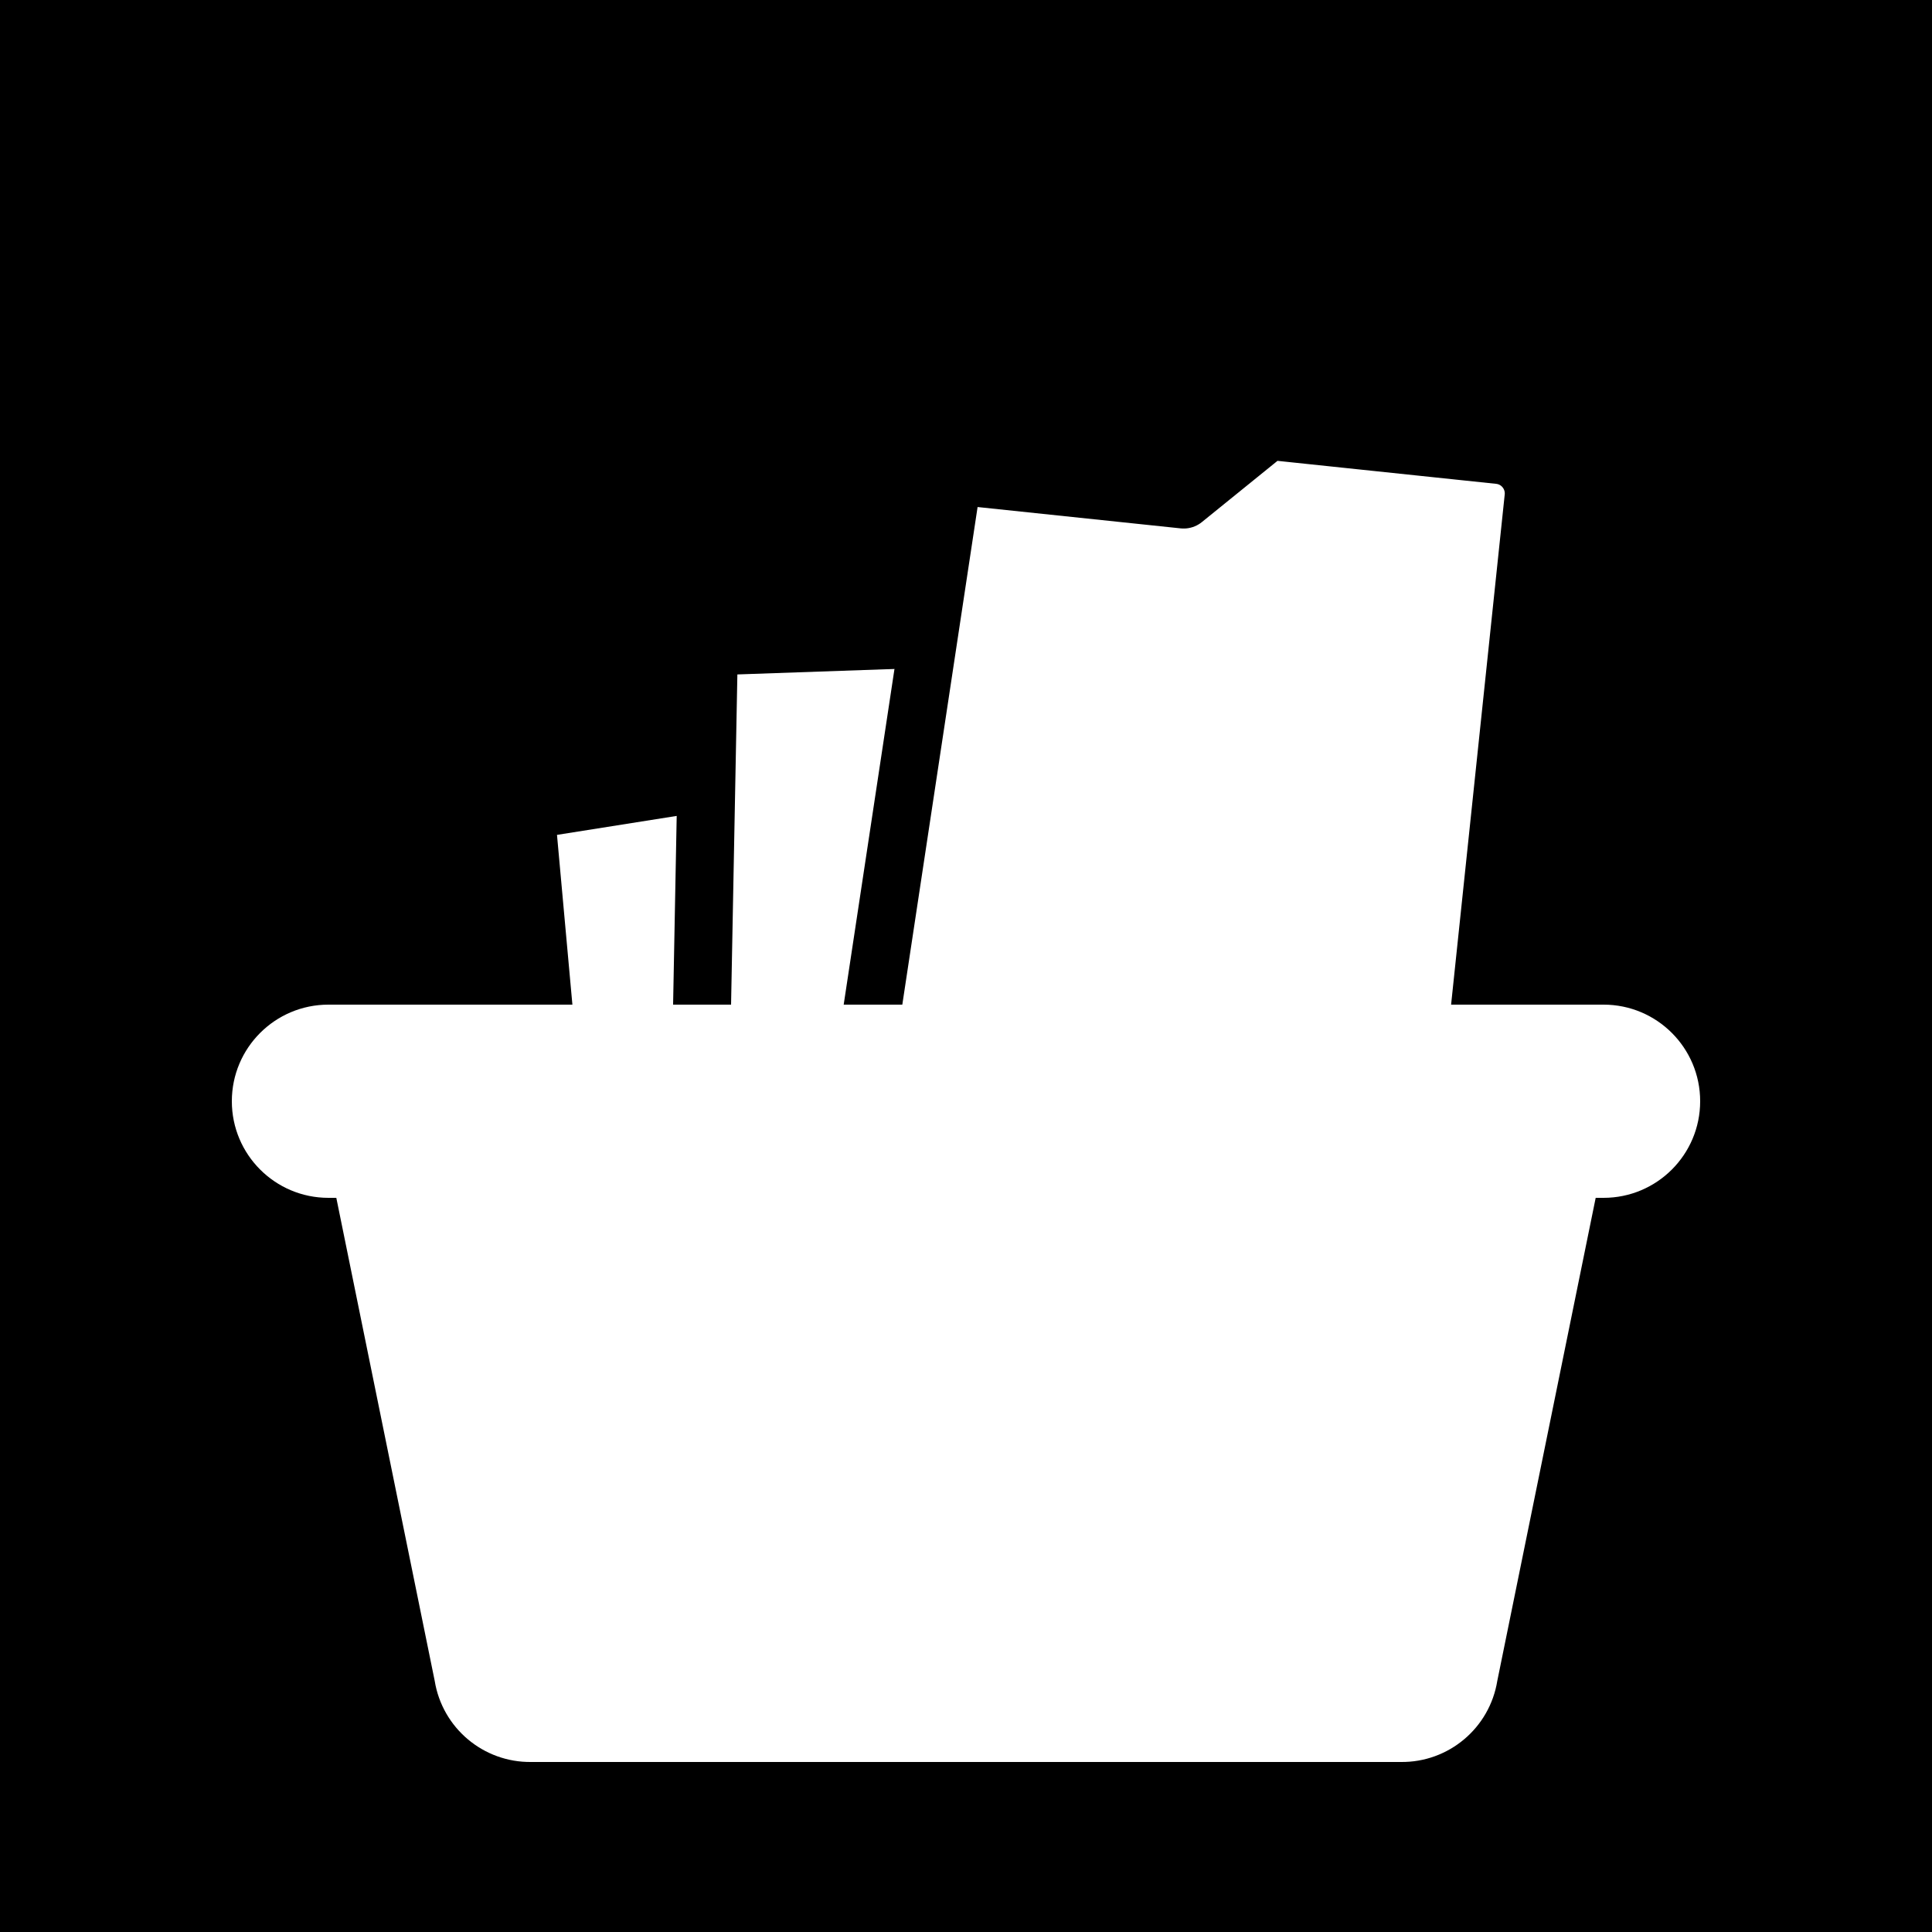
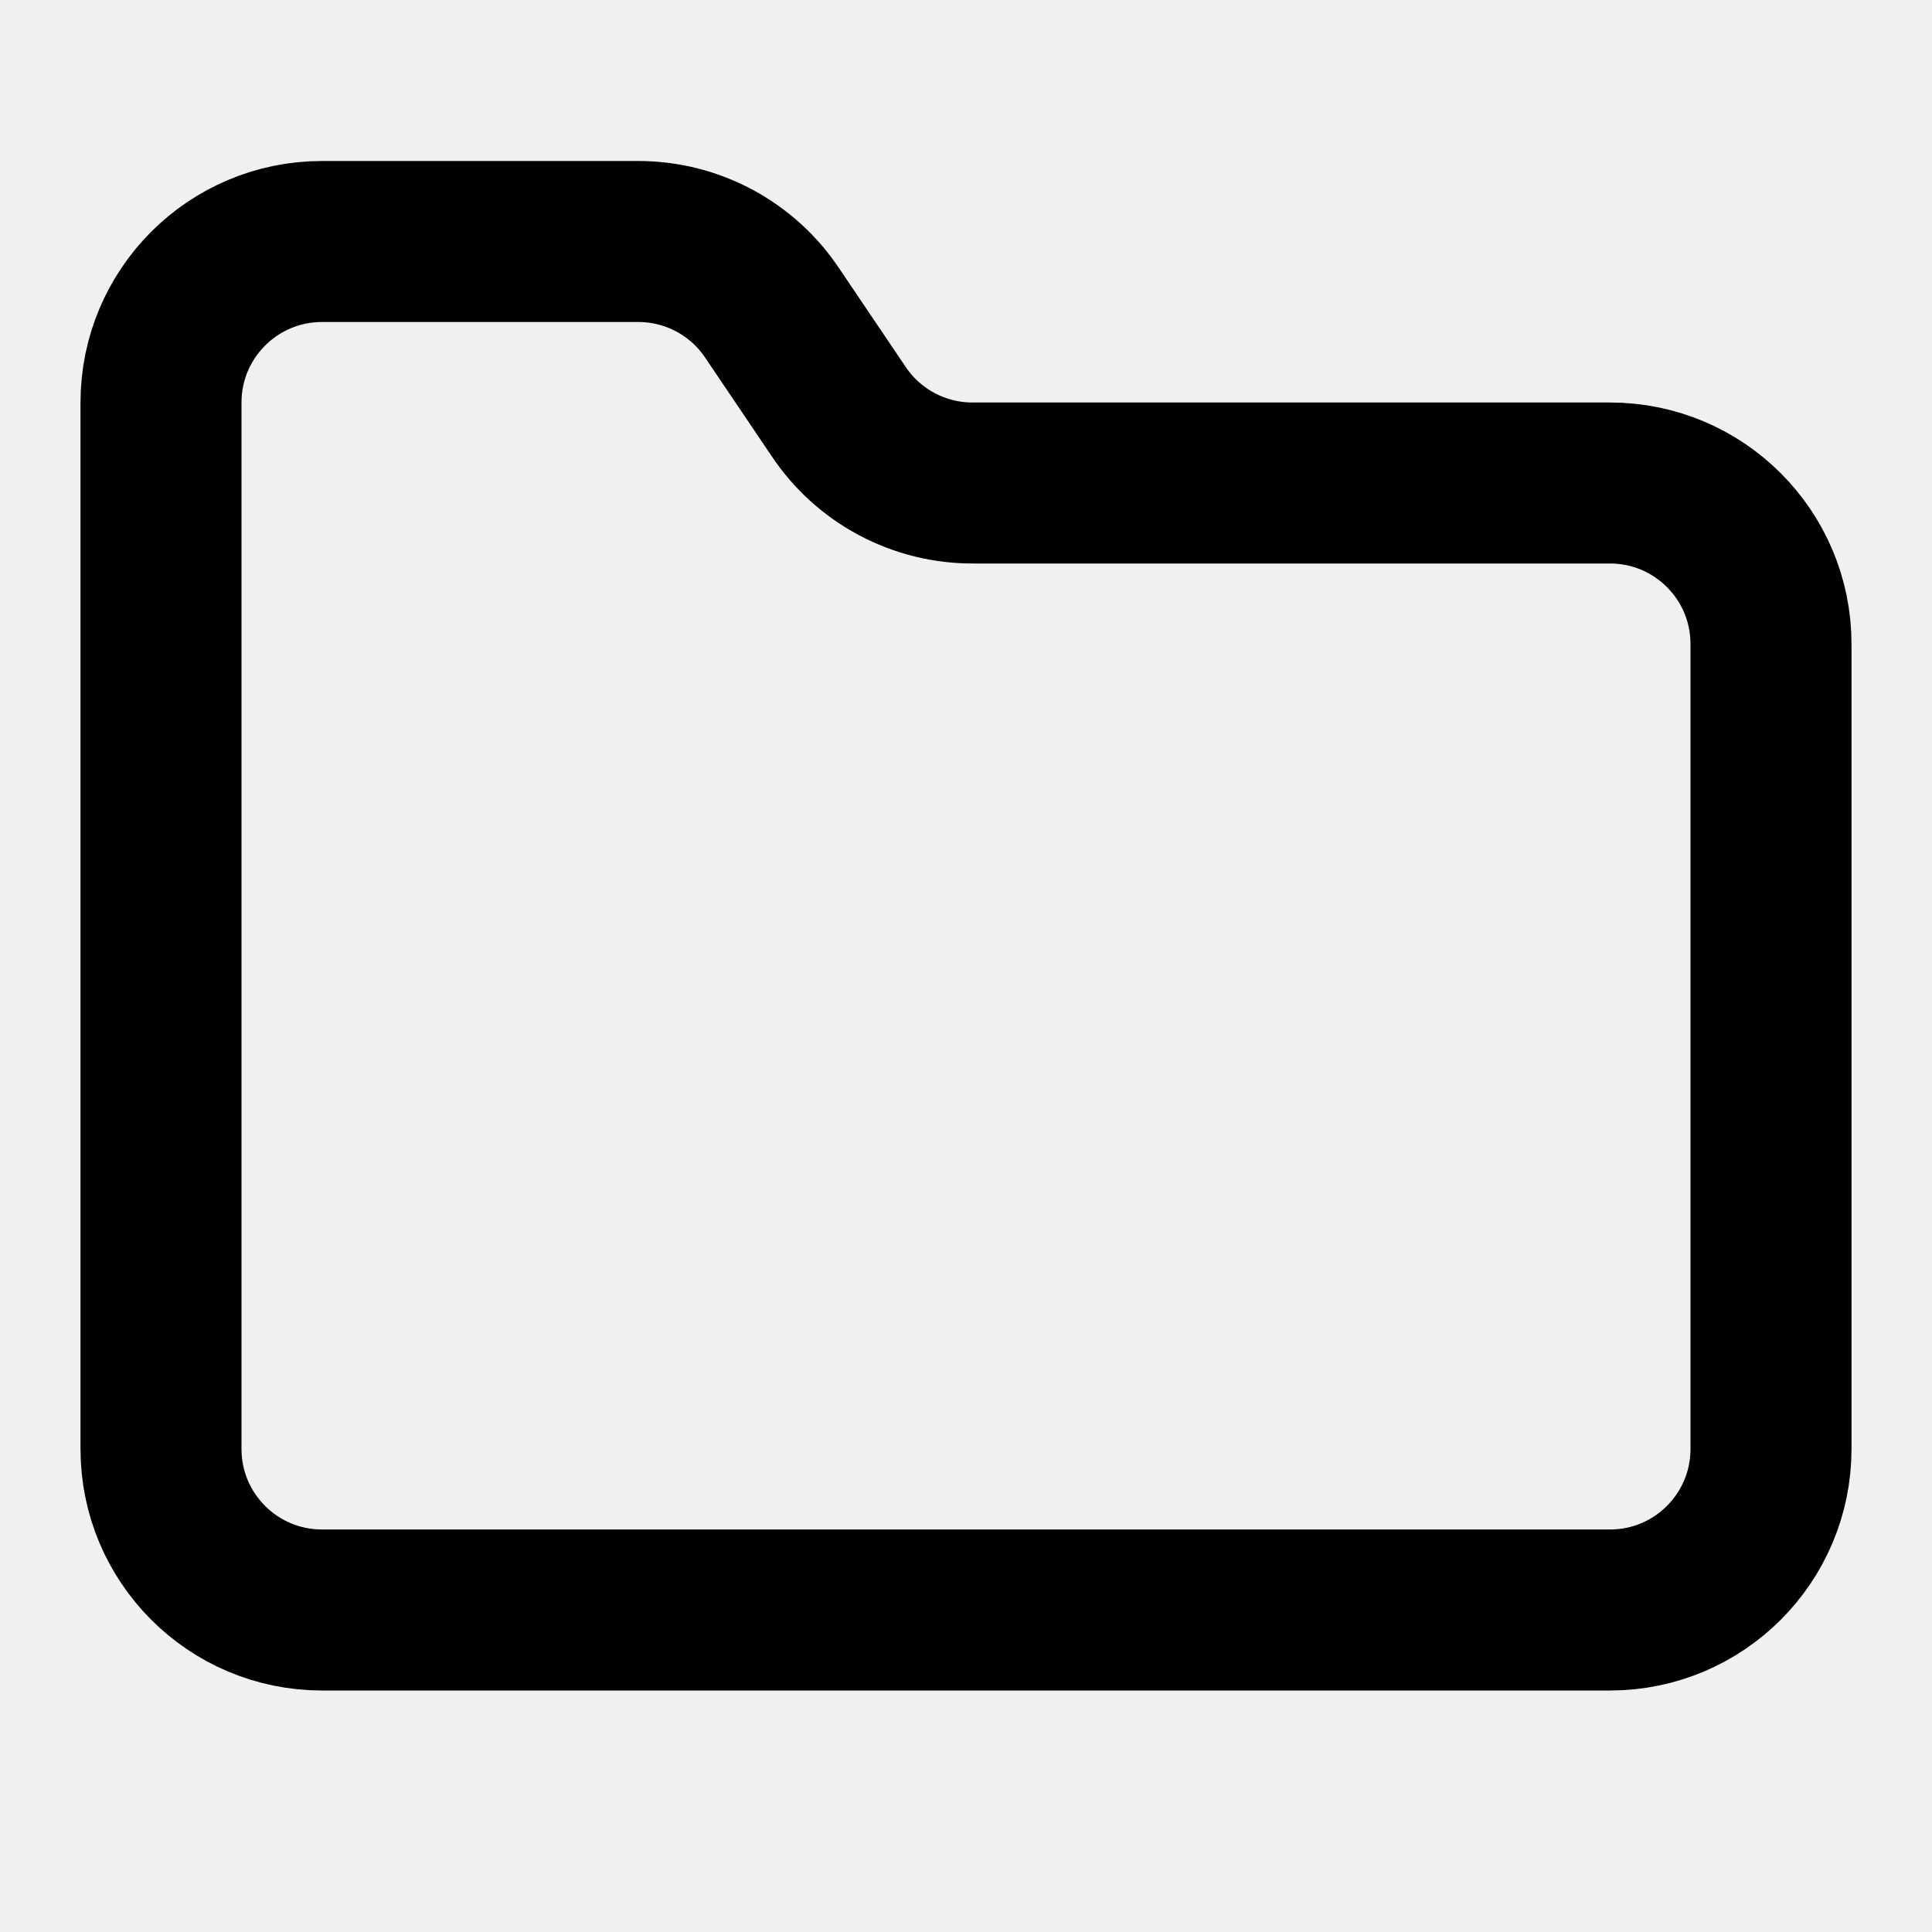
- <svg xmlns="http://www.w3.org/2000/svg" viewBox="0 0 100 100">
-   <rect width="100" height="100" fill="#000000" />
-   <g fill="#ffffff" stroke="#000000" stroke-width="3" stroke-linejoin="round">
-     <path transform="rotate(-9 40 46)" d="M28 40 h10 l4 -4 h10 a2 2 0 0 1 2 2 v34 h-26 a2 2 0 0 1 -2 -2 z" />
-     <path transform="rotate(-2 50 42)" d="M37 33 h11 l4 -4 h11 a2 2 0 0 1 2 2 v41 h-28 a2 2 0 0 1 -2 -2 z" />
-     <path transform="rotate(6 62 38)" d="M48 26 h12 l4 -4 h12 a2 2 0 0 1 2 2 v48 h-30 a2 2 0 0 1 -2 -2 z" />
-   </g>
-   <g fill="#ffffff">
-     <rect x="12" y="52" width="76" height="10" rx="5" />
-     <path d="M17 60 h66 l-5.5 27 a5 5 0 0 1 -5 4.2 h-45 a5 5 0 0 1 -5 -4.2 z" />
-   </g>
+ <svg xmlns="http://www.w3.org/2000/svg" viewBox="0 0 24 24" fill="none" stroke="#000000" stroke-width="2" stroke-linecap="round" stroke-linejoin="round">
+   <path d="M20 20a2 2 0 0 0 2-2V8a2 2 0 0 0-2-2h-7.9a2 2 0 0 1-1.69-.9L9.6 3.9A2 2 0 0 0 7.93 3H4a2 2 0 0 0-2 2v13a2 2 0 0 0 2 2Z" />
</svg>
